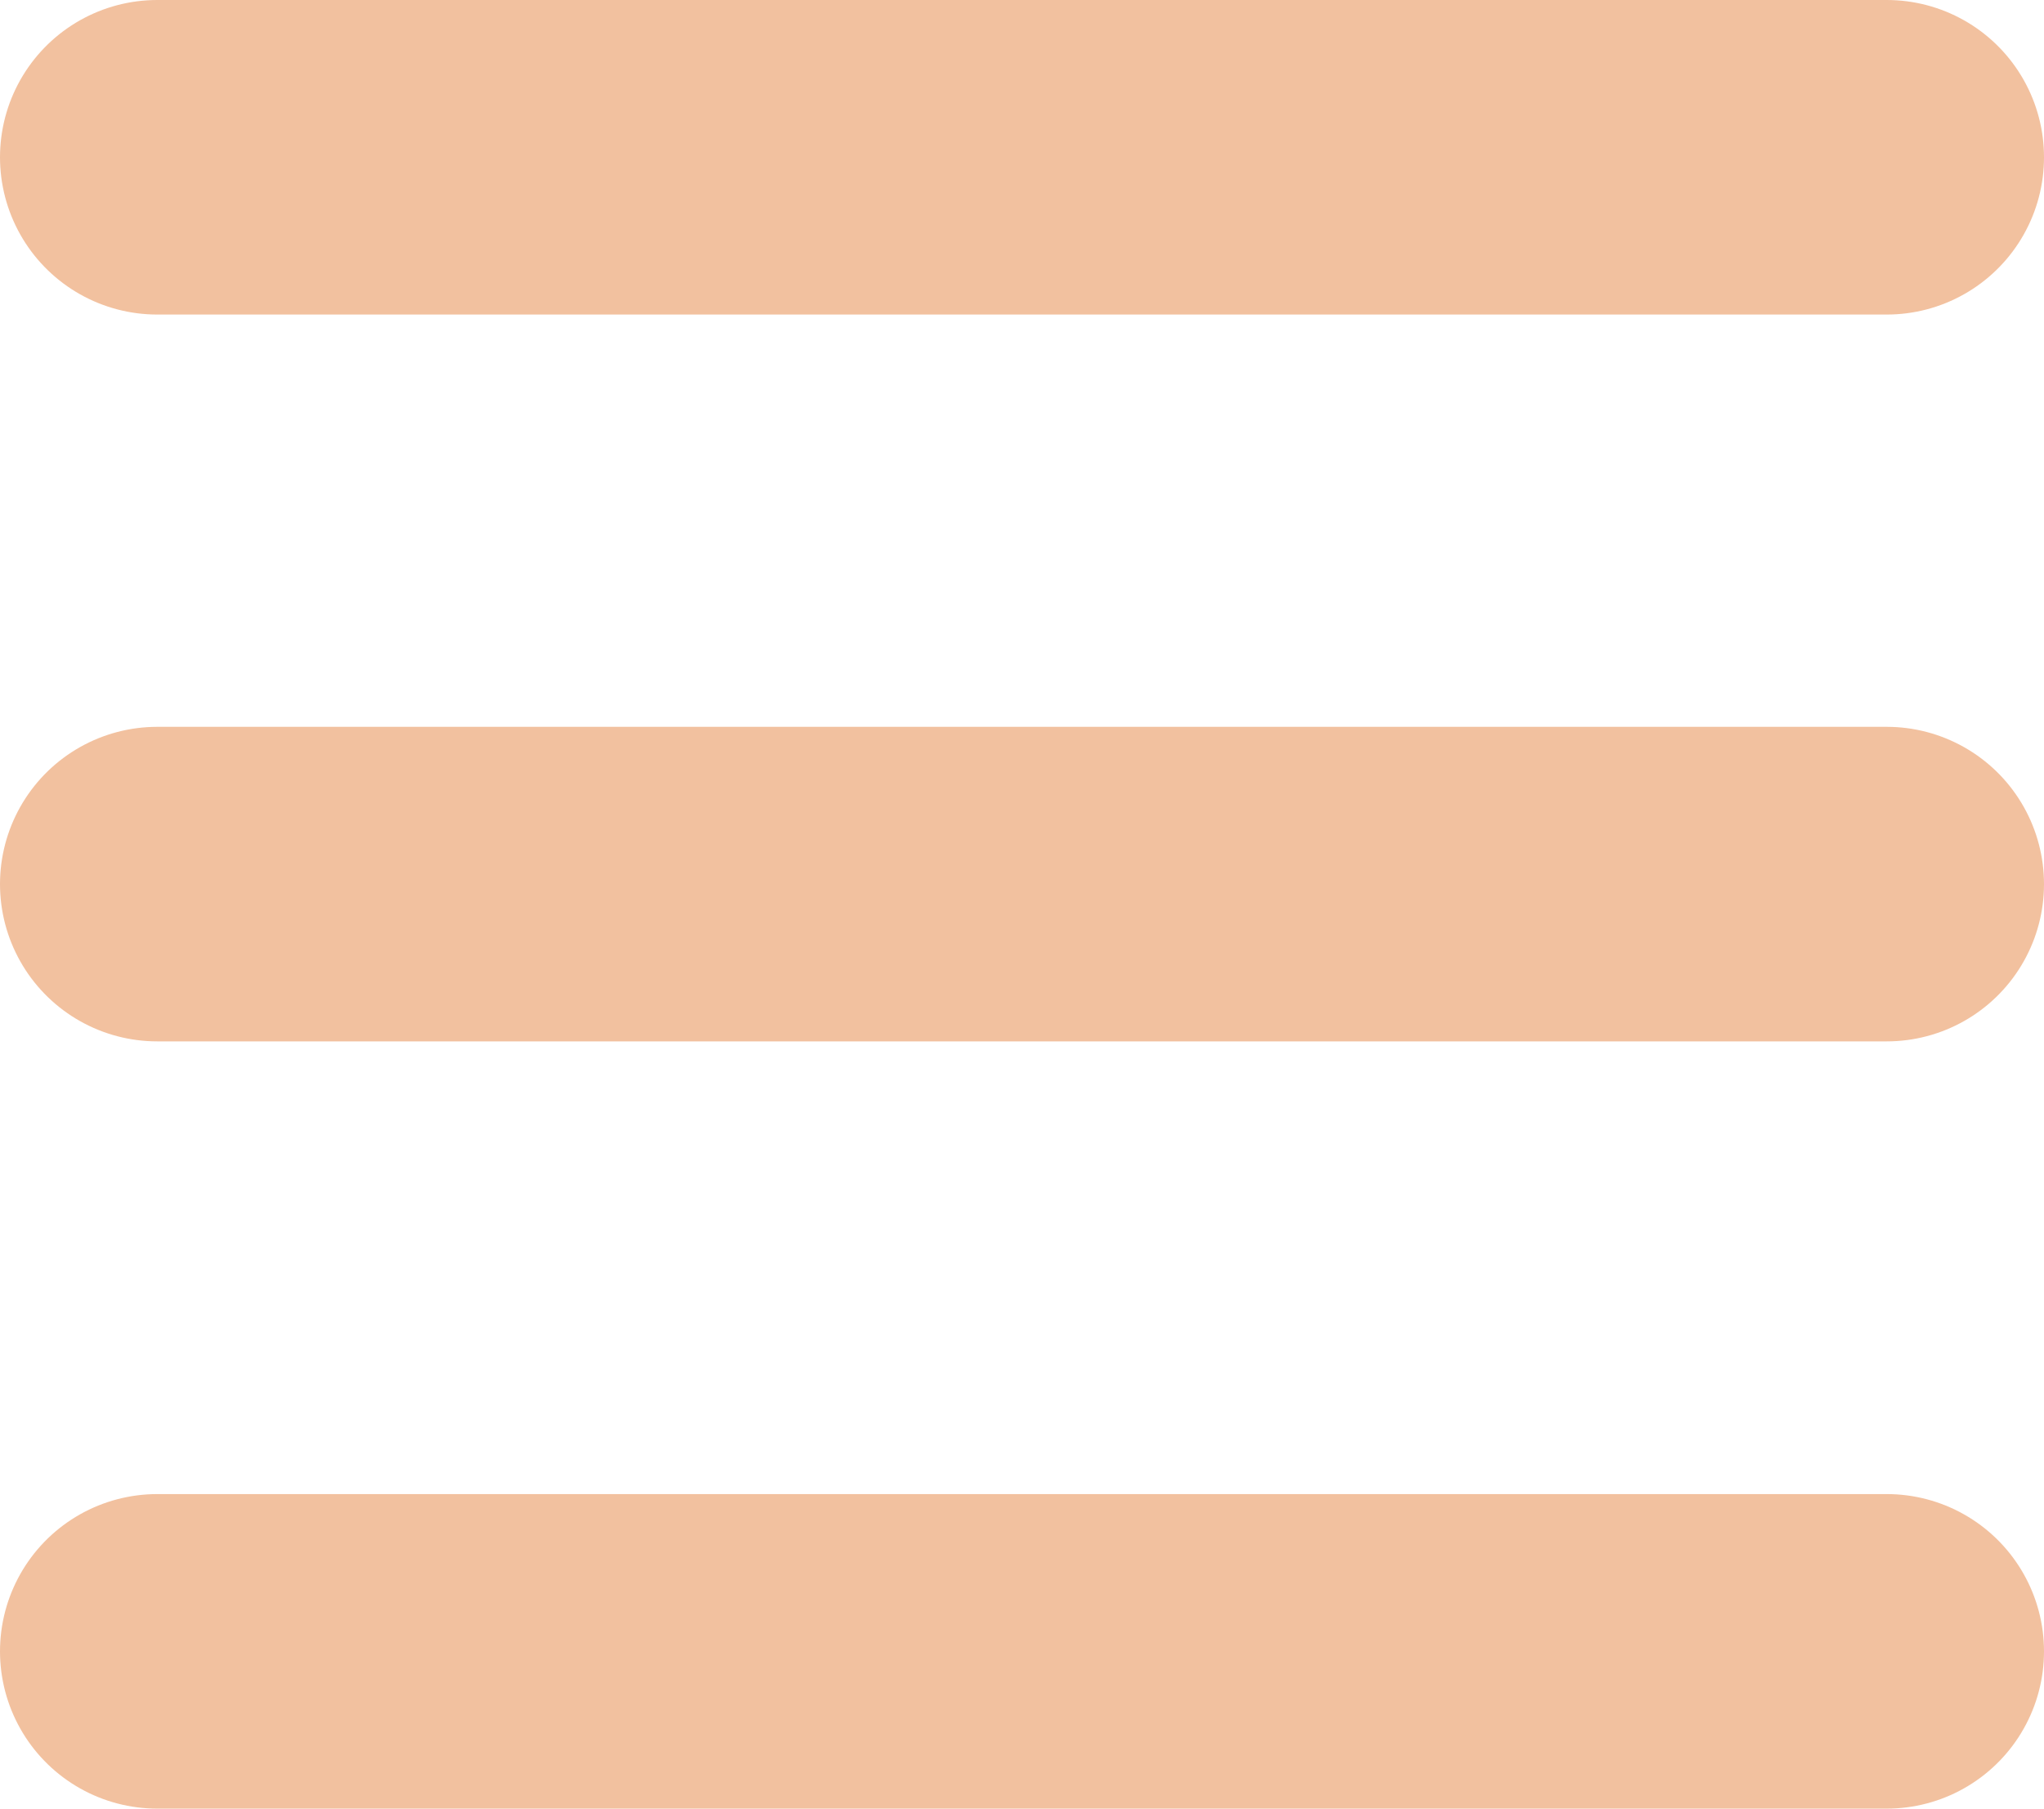
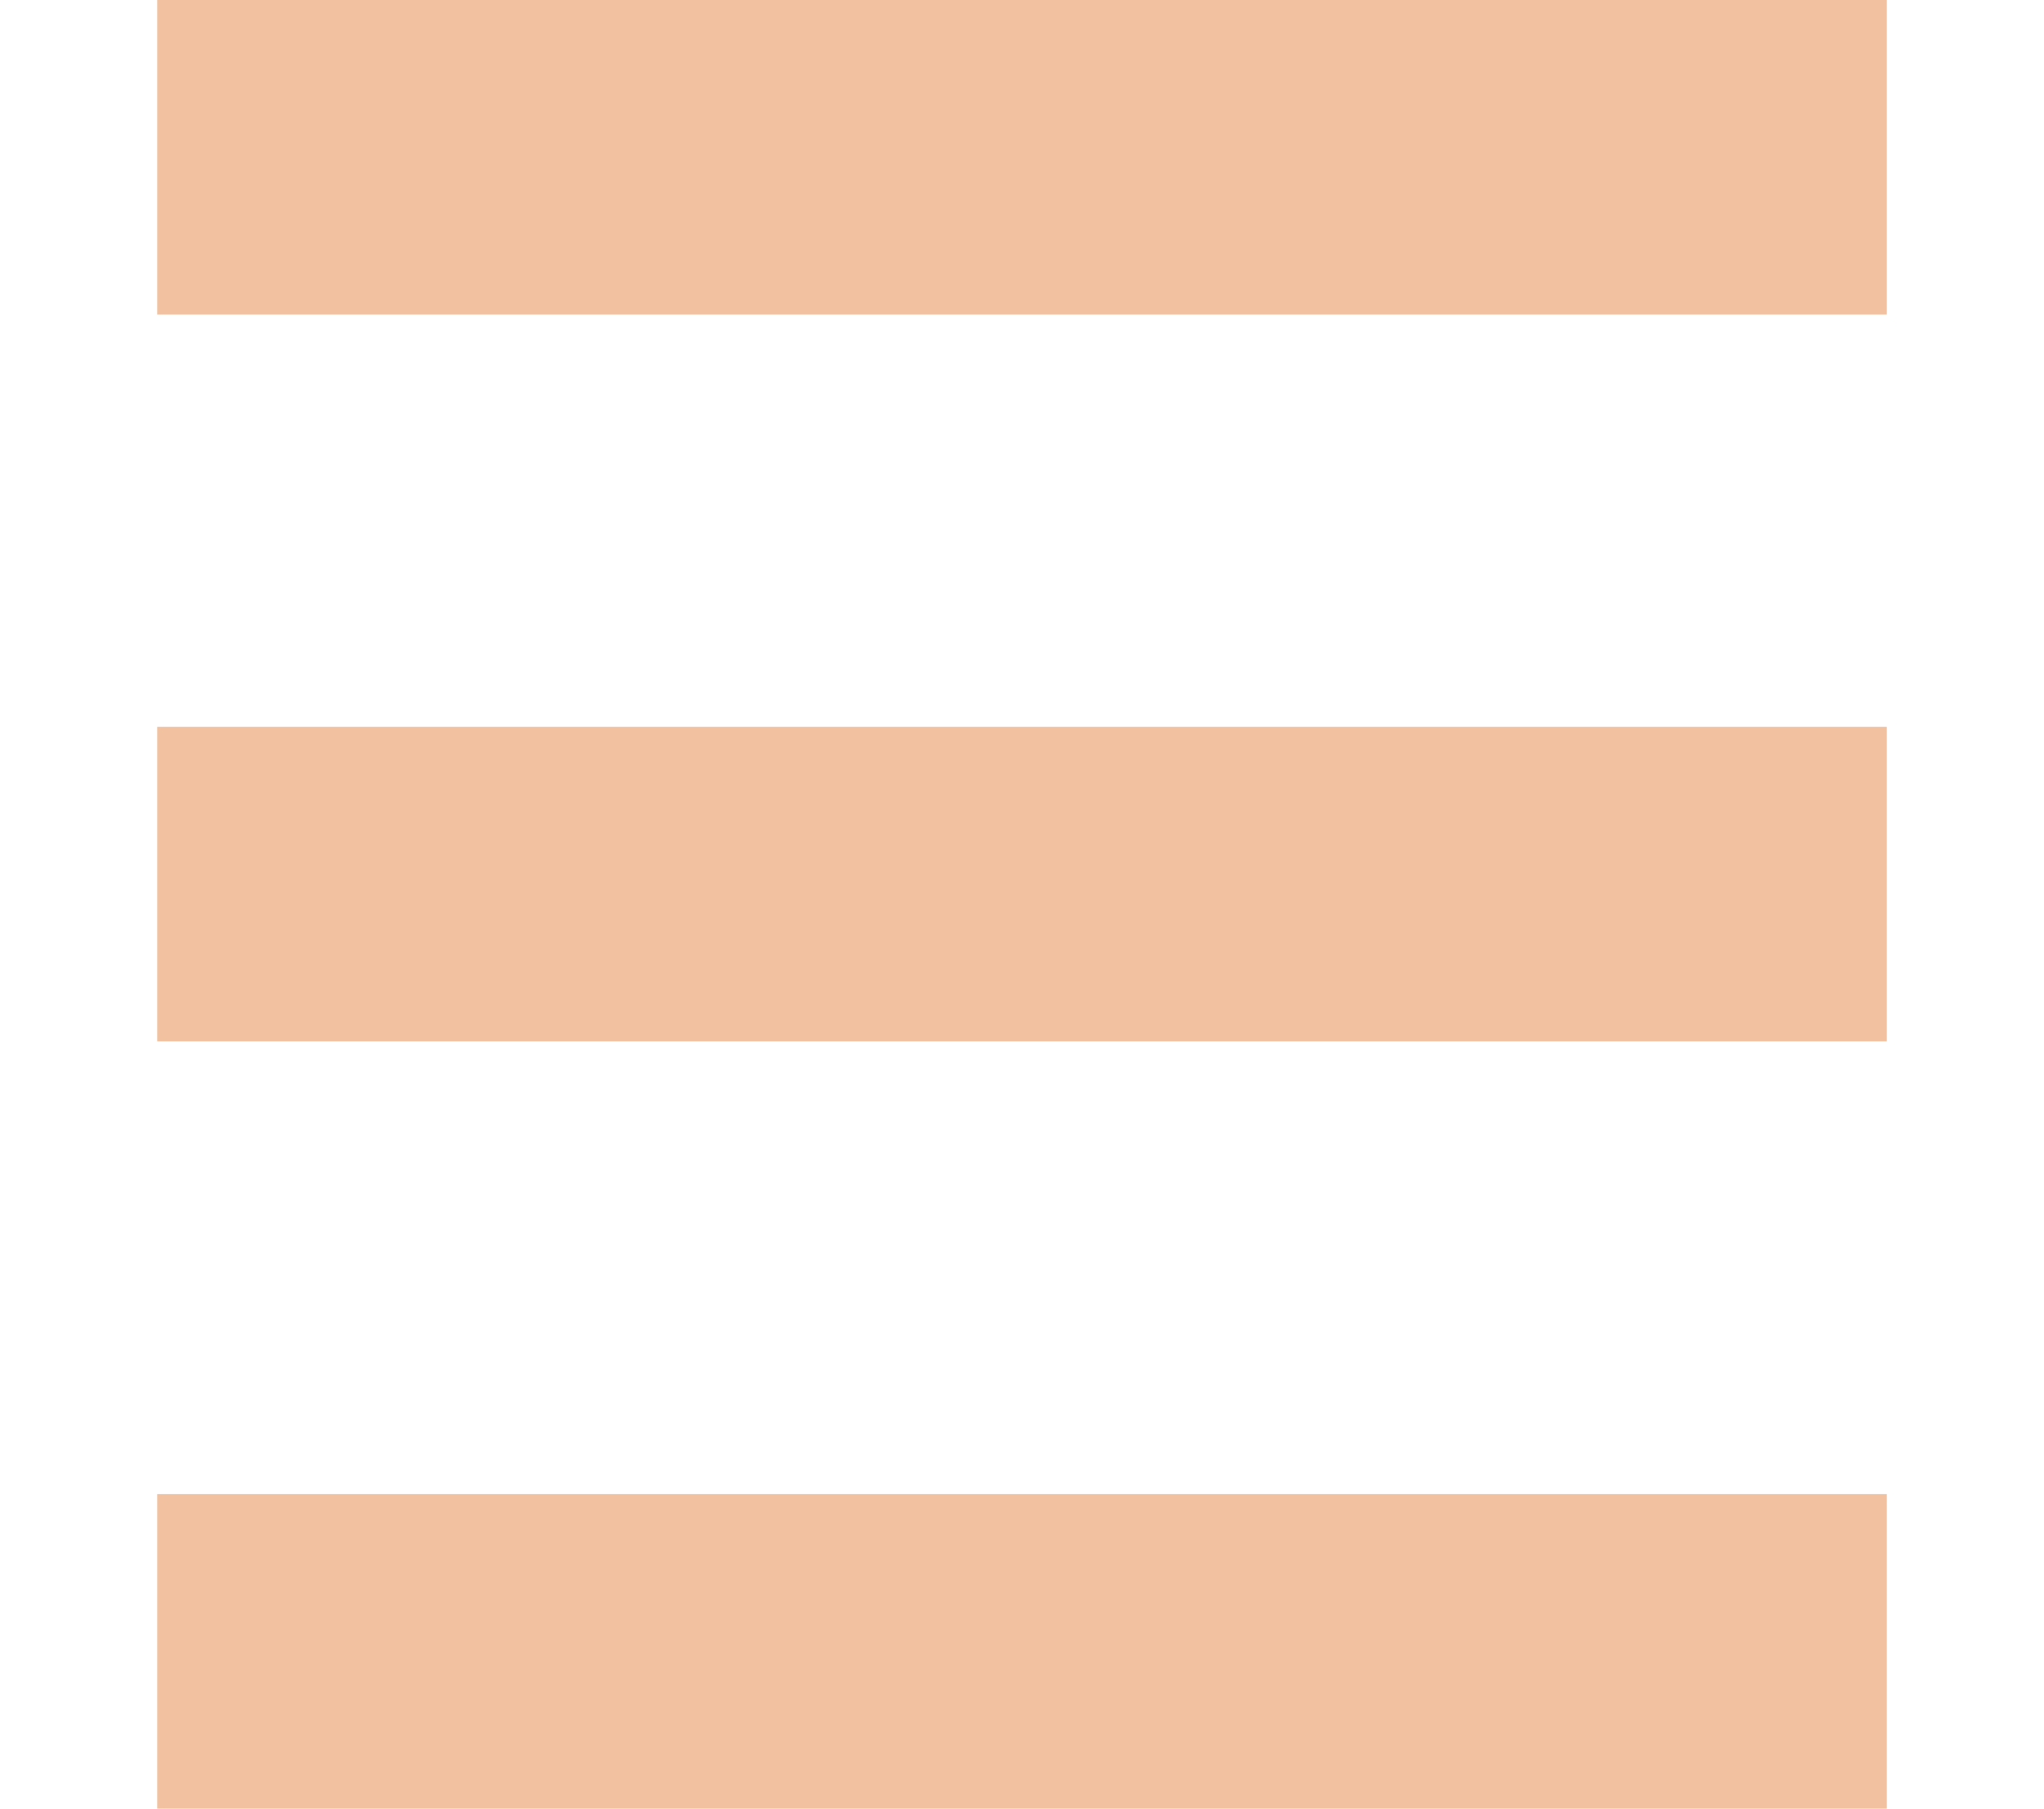
<svg xmlns="http://www.w3.org/2000/svg" width="26" height="23" viewBox="0 0 26 23" fill="none">
-   <path d="M2 2H24M2 11.243H24M2 21H24" stroke="#F2C19F" stroke-width="4" stroke-linecap="round" />
+   <path d="M2 2H24M2 11.243H24M2 21H24" stroke="#F2C19F" stroke-width="4" strokeLinecap="round" />
</svg>
